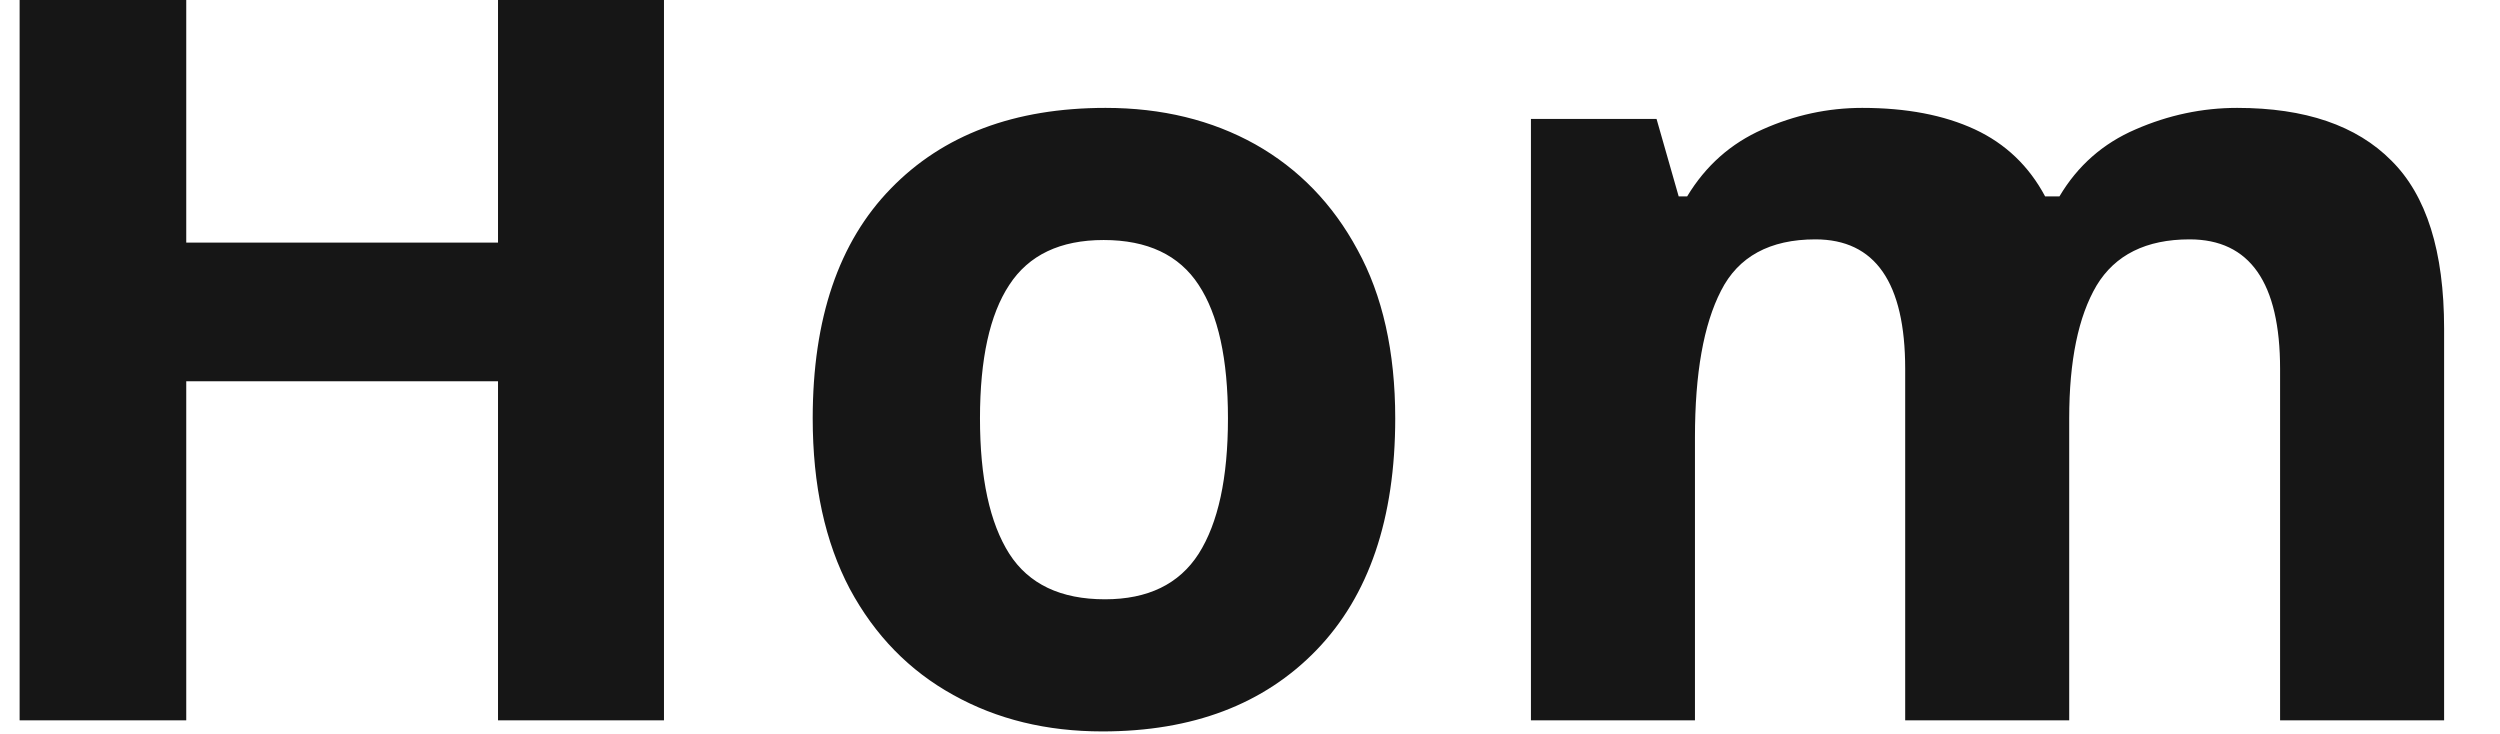
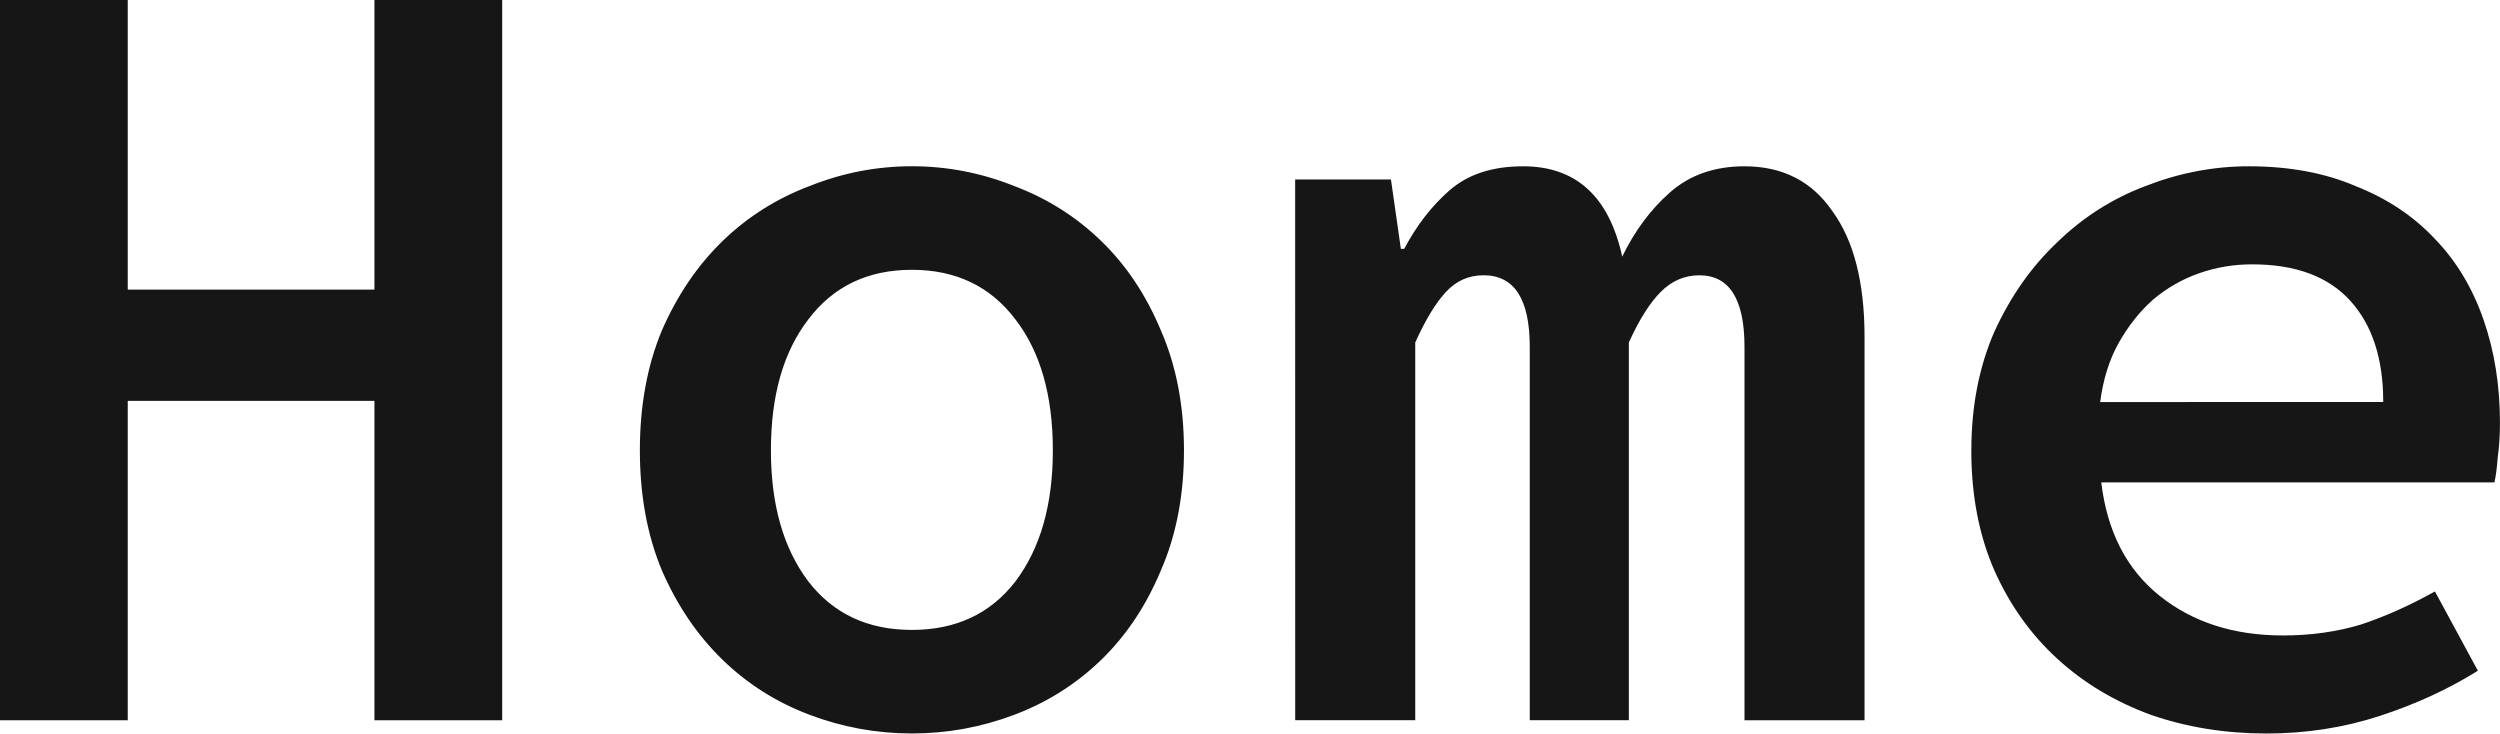
<svg xmlns="http://www.w3.org/2000/svg" width="60.016" height="17.608" viewBox="0 0 60.016 17.608" version="1.1" id="svg1" xml:space="preserve">
  <defs id="defs1" />
-   <g id="layer1" transform="translate(-1056.107,-84.44897)">
-     <text xml:space="preserve" style="font-style:normal;font-variant:normal;font-weight:600;font-stretch:normal;font-size:26.439px;font-family:'Source Code Pro';-inkscape-font-specification:'Source Code Pro, Semi-Bold';font-variant-ligatures:normal;font-variant-caps:normal;font-variant-numeric:normal;font-variant-east-asian:normal;text-align:start;writing-mode:lr-tb;direction:ltr;text-anchor:start;fill:#161616;fill-opacity:1;stroke:none;stroke-width:1.088;stroke-linecap:square;stroke-miterlimit:3.1;stroke-dasharray:none;stroke-opacity:1" x="1054.204" y="101.74" id="text29-9">
-       <tspan id="tspan29-0" x="1054.204" y="101.74" style="font-style:normal;font-variant:normal;font-weight:600;font-stretch:normal;font-size:26.439px;font-family:'Source Code Pro';-inkscape-font-specification:'Source Code Pro, Semi-Bold';font-variant-ligatures:normal;font-variant-caps:normal;font-variant-numeric:normal;font-variant-east-asian:normal;fill:#161616;fill-opacity:1;stroke-width:1.088">Home</tspan>
-     </text>
+   <g id="layer1" transform="translate(-1056.107,-84.44898)">
+     <path d="m 1056.107,84.449 h 3.067 v 6.953 h 5.922 v -6.953 h 3.067 v 17.291 h -3.067 v -7.667 h -5.922 v 7.667 h -3.067 z m 15.361,10.813 q 0,-1.613 0.529,-2.882 0.555,-1.269 1.454,-2.142 0.899,-0.872 2.089,-1.322 1.19,-0.476 2.459,-0.476 1.269,0 2.459,0.476 1.19,0.449 2.089,1.322 0.899,0.872 1.428,2.142 0.555,1.269 0.555,2.882 0,1.613 -0.555,2.882 -0.529,1.269 -1.428,2.142 -0.899,0.872 -2.089,1.322 -1.19,0.449 -2.459,0.449 -1.269,0 -2.459,-0.449 -1.19,-0.449 -2.089,-1.322 -0.899,-0.872 -1.454,-2.142 -0.529,-1.269 -0.529,-2.882 z m 3.146,0 q 0,1.956 0.899,3.146 0.899,1.163 2.485,1.163 1.586,0 2.485,-1.163 0.899,-1.19 0.899,-3.146 0,-1.983 -0.899,-3.146 -0.899,-1.19 -2.485,-1.19 -1.586,0 -2.485,1.19 -0.899,1.163 -0.899,3.146 z m 12.585,-6.504 h 2.3 l 0.238,1.666 h 0.079 q 0.449,-0.846 1.084,-1.401 0.661,-0.582 1.771,-0.582 1.904,0 2.38,2.168 0.45,-0.925 1.137,-1.533 0.714,-0.635 1.798,-0.635 1.375,0 2.115,1.084 0.767,1.058 0.767,3.014 v 9.201 h -2.882 v -8.963 q 0,-1.719 -1.084,-1.719 -0.529,0 -0.925,0.397 -0.397,0.397 -0.767,1.216 v 9.068 h -2.379 v -8.963 q 0,-1.719 -1.11,-1.719 -0.529,0 -0.899,0.397 -0.37,0.397 -0.74,1.216 v 9.068 h -2.882 z m 16.233,6.504 q 0,-1.586 0.555,-2.855 0.582,-1.269 1.507,-2.142 0.925,-0.899 2.115,-1.348 1.216,-0.476 2.485,-0.476 1.454,0 2.564,0.476 1.137,0.449 1.904,1.269 0.767,0.793 1.163,1.93 0.397,1.137 0.397,2.485 0,0.449 -0.053,0.82 -0.026,0.37 -0.079,0.608 h -9.439 q 0.211,1.771 1.401,2.723 1.19,0.952 2.961,0.952 1.005,0 1.877,-0.264 0.873,-0.291 1.771,-0.793 l 1.031,1.904 q -1.058,0.661 -2.353,1.084 -1.296,0.423 -2.723,0.423 -1.481,0 -2.776,-0.449 -1.296,-0.476 -2.247,-1.348 -0.952,-0.872 -1.507,-2.115 -0.555,-1.269 -0.555,-2.882 z m 9.888,-1.163 q 0,-1.56 -0.793,-2.432 -0.793,-0.872 -2.353,-0.872 -0.661,0 -1.269,0.212 -0.608,0.212 -1.111,0.635 -0.476,0.423 -0.82,1.031 -0.344,0.608 -0.449,1.428 z" id="text29-9" style="font-weight:600;font-size:26.439px;font-family:'Source Code Pro';-inkscape-font-specification:'Source Code Pro, Semi-Bold';fill:#161616;stroke-width:1.088;stroke-linecap:square;stroke-miterlimit:3.1" aria-label="Home" />
  </g>
</svg>
